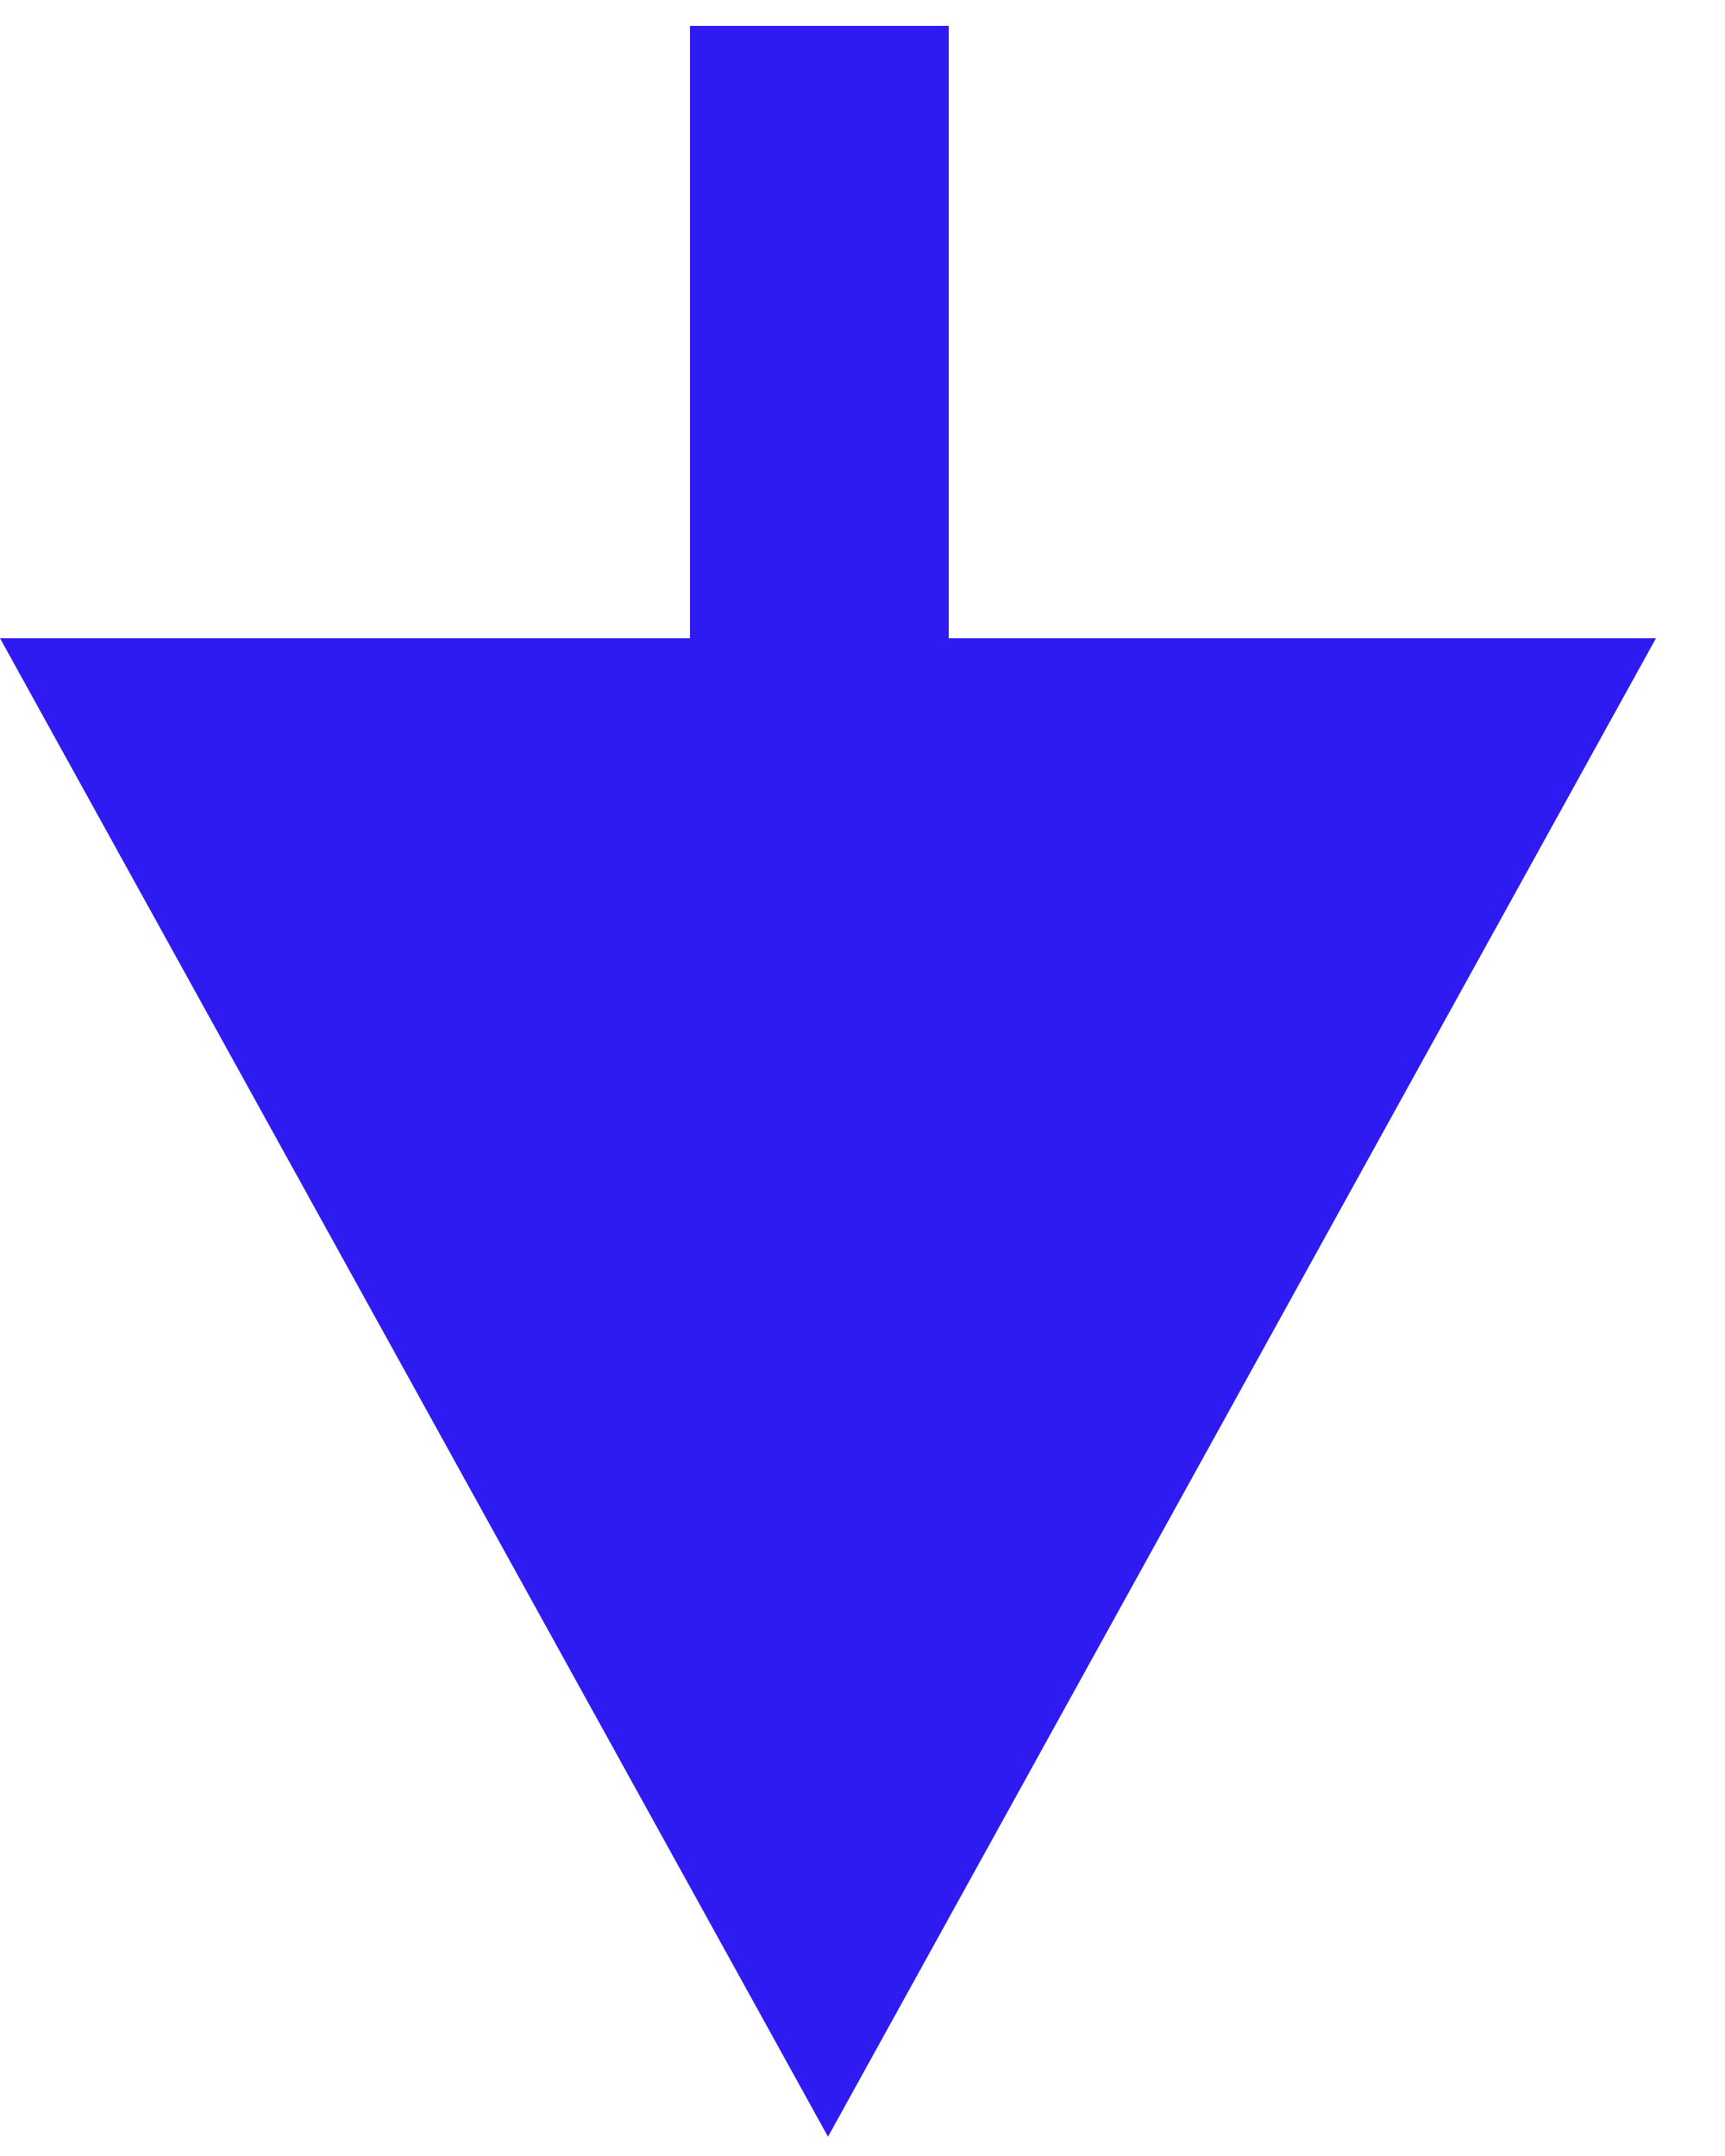
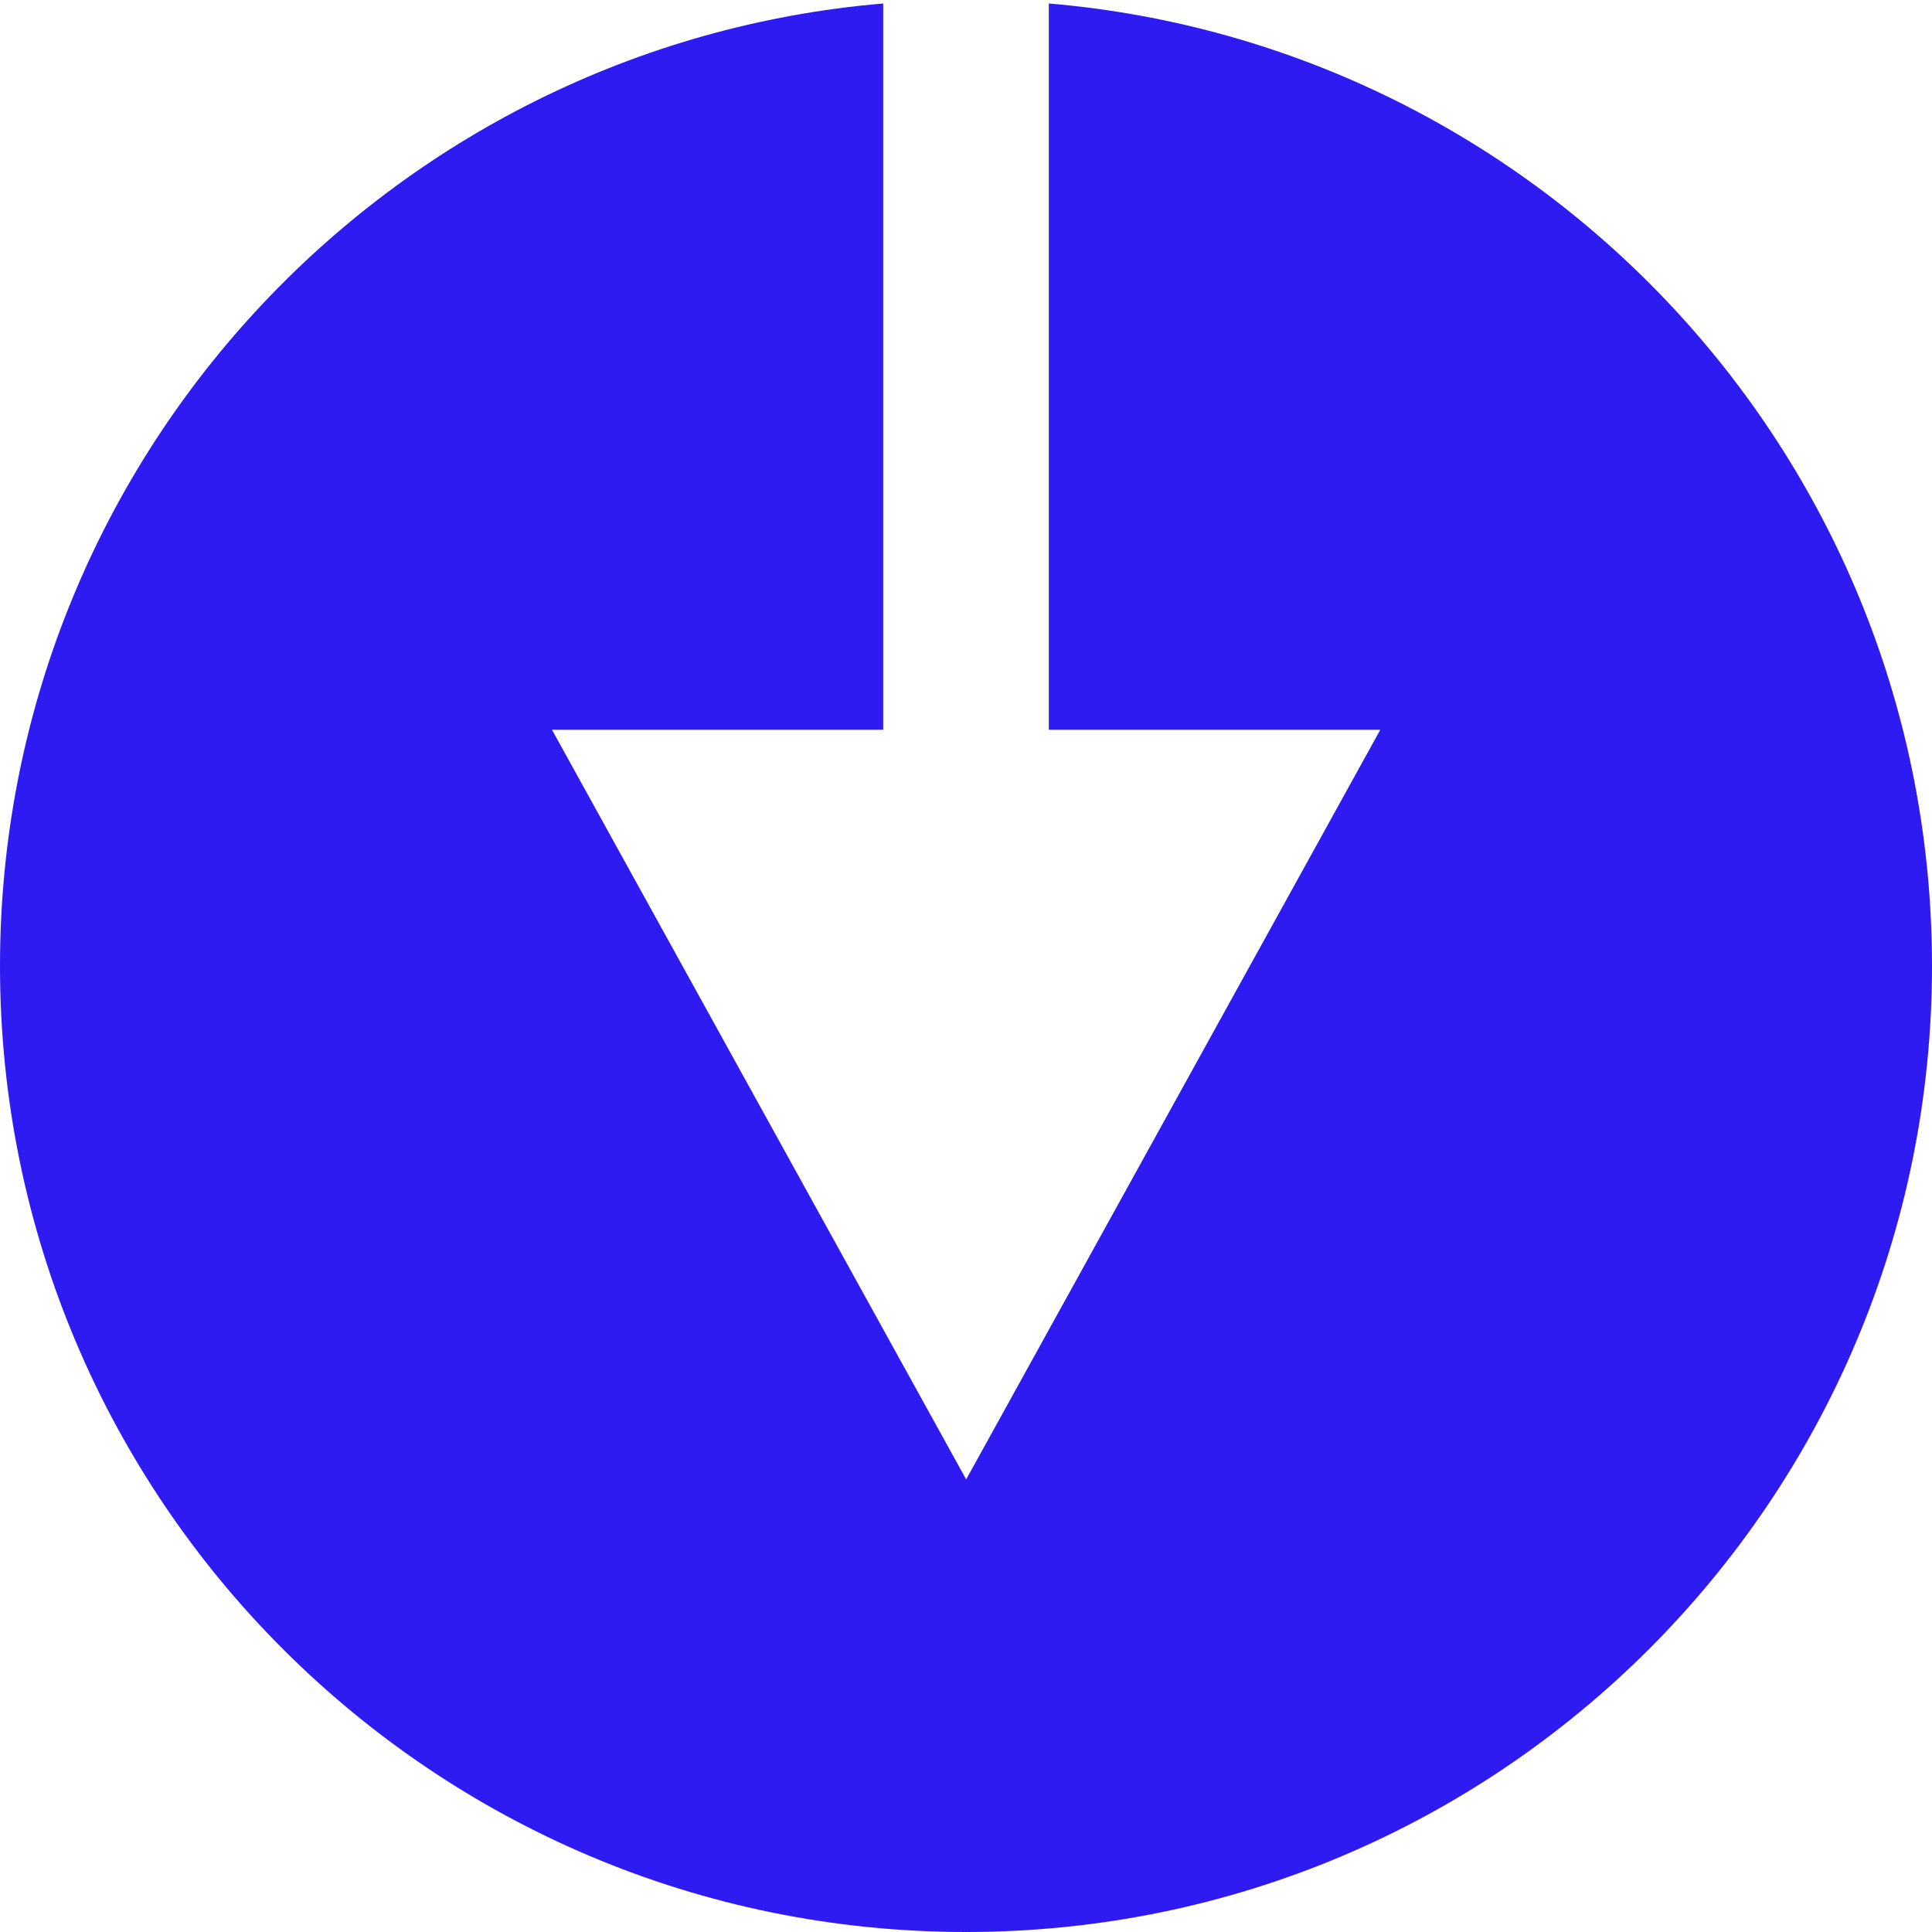
- <svg xmlns="http://www.w3.org/2000/svg" width="20px" height="25px" viewBox="0 0 20 25" version="1.1">
+ <svg xmlns="http://www.w3.org/2000/svg" width="35px" height="35px" viewBox="0 0 35 35" version="1.1">
  <defs />
  <g id="Page-1" stroke="none" stroke-width="1" fill="none" fill-rule="evenodd">
-     <g id="Desktop-HD" transform="translate(-114, -936)">
-       <g id="What-1/2" transform="translate(114, -4)">
-         <g id="Group-8" transform="translate(0, 941)">
-           <polygon id="A" fill="#2D1BF1" transform="translate(9.6, 15.0882) rotate(-180) translate(-9.6, -15.0882) " points="12.505 23.776 19.2 23.776 9.6 6.4 0 23.776 6.669 23.776" />
-           <path d="M9.5,16.8 L9.5,0.8" id="Line" stroke="#2D1BF1" stroke-width="3" stroke-linecap="square" />
+     <g id="Desktop-HD" transform="translate(-96, -890)" fill="#2D1BF1">
+       <g id="What-1/2" transform="translate(96, -4)">
+         <g id="Group-19" transform="translate(0, 894)">
+           <path d="M16,0.063 C7.037,0.824 0,8.34 0,17.5 C0,27.165 7.835,35 17.5,35 C27.165,35 35,27.165 35,17.5 C35,8.34 27.963,0.824 19,0.063 L19,13.221 L25.005,13.221 L17.503,26.801 L10,13.221 L16,13.221 L16,0.063 L16,0.063 Z" id="Combined-Shape" />
        </g>
      </g>
    </g>
  </g>
</svg>
